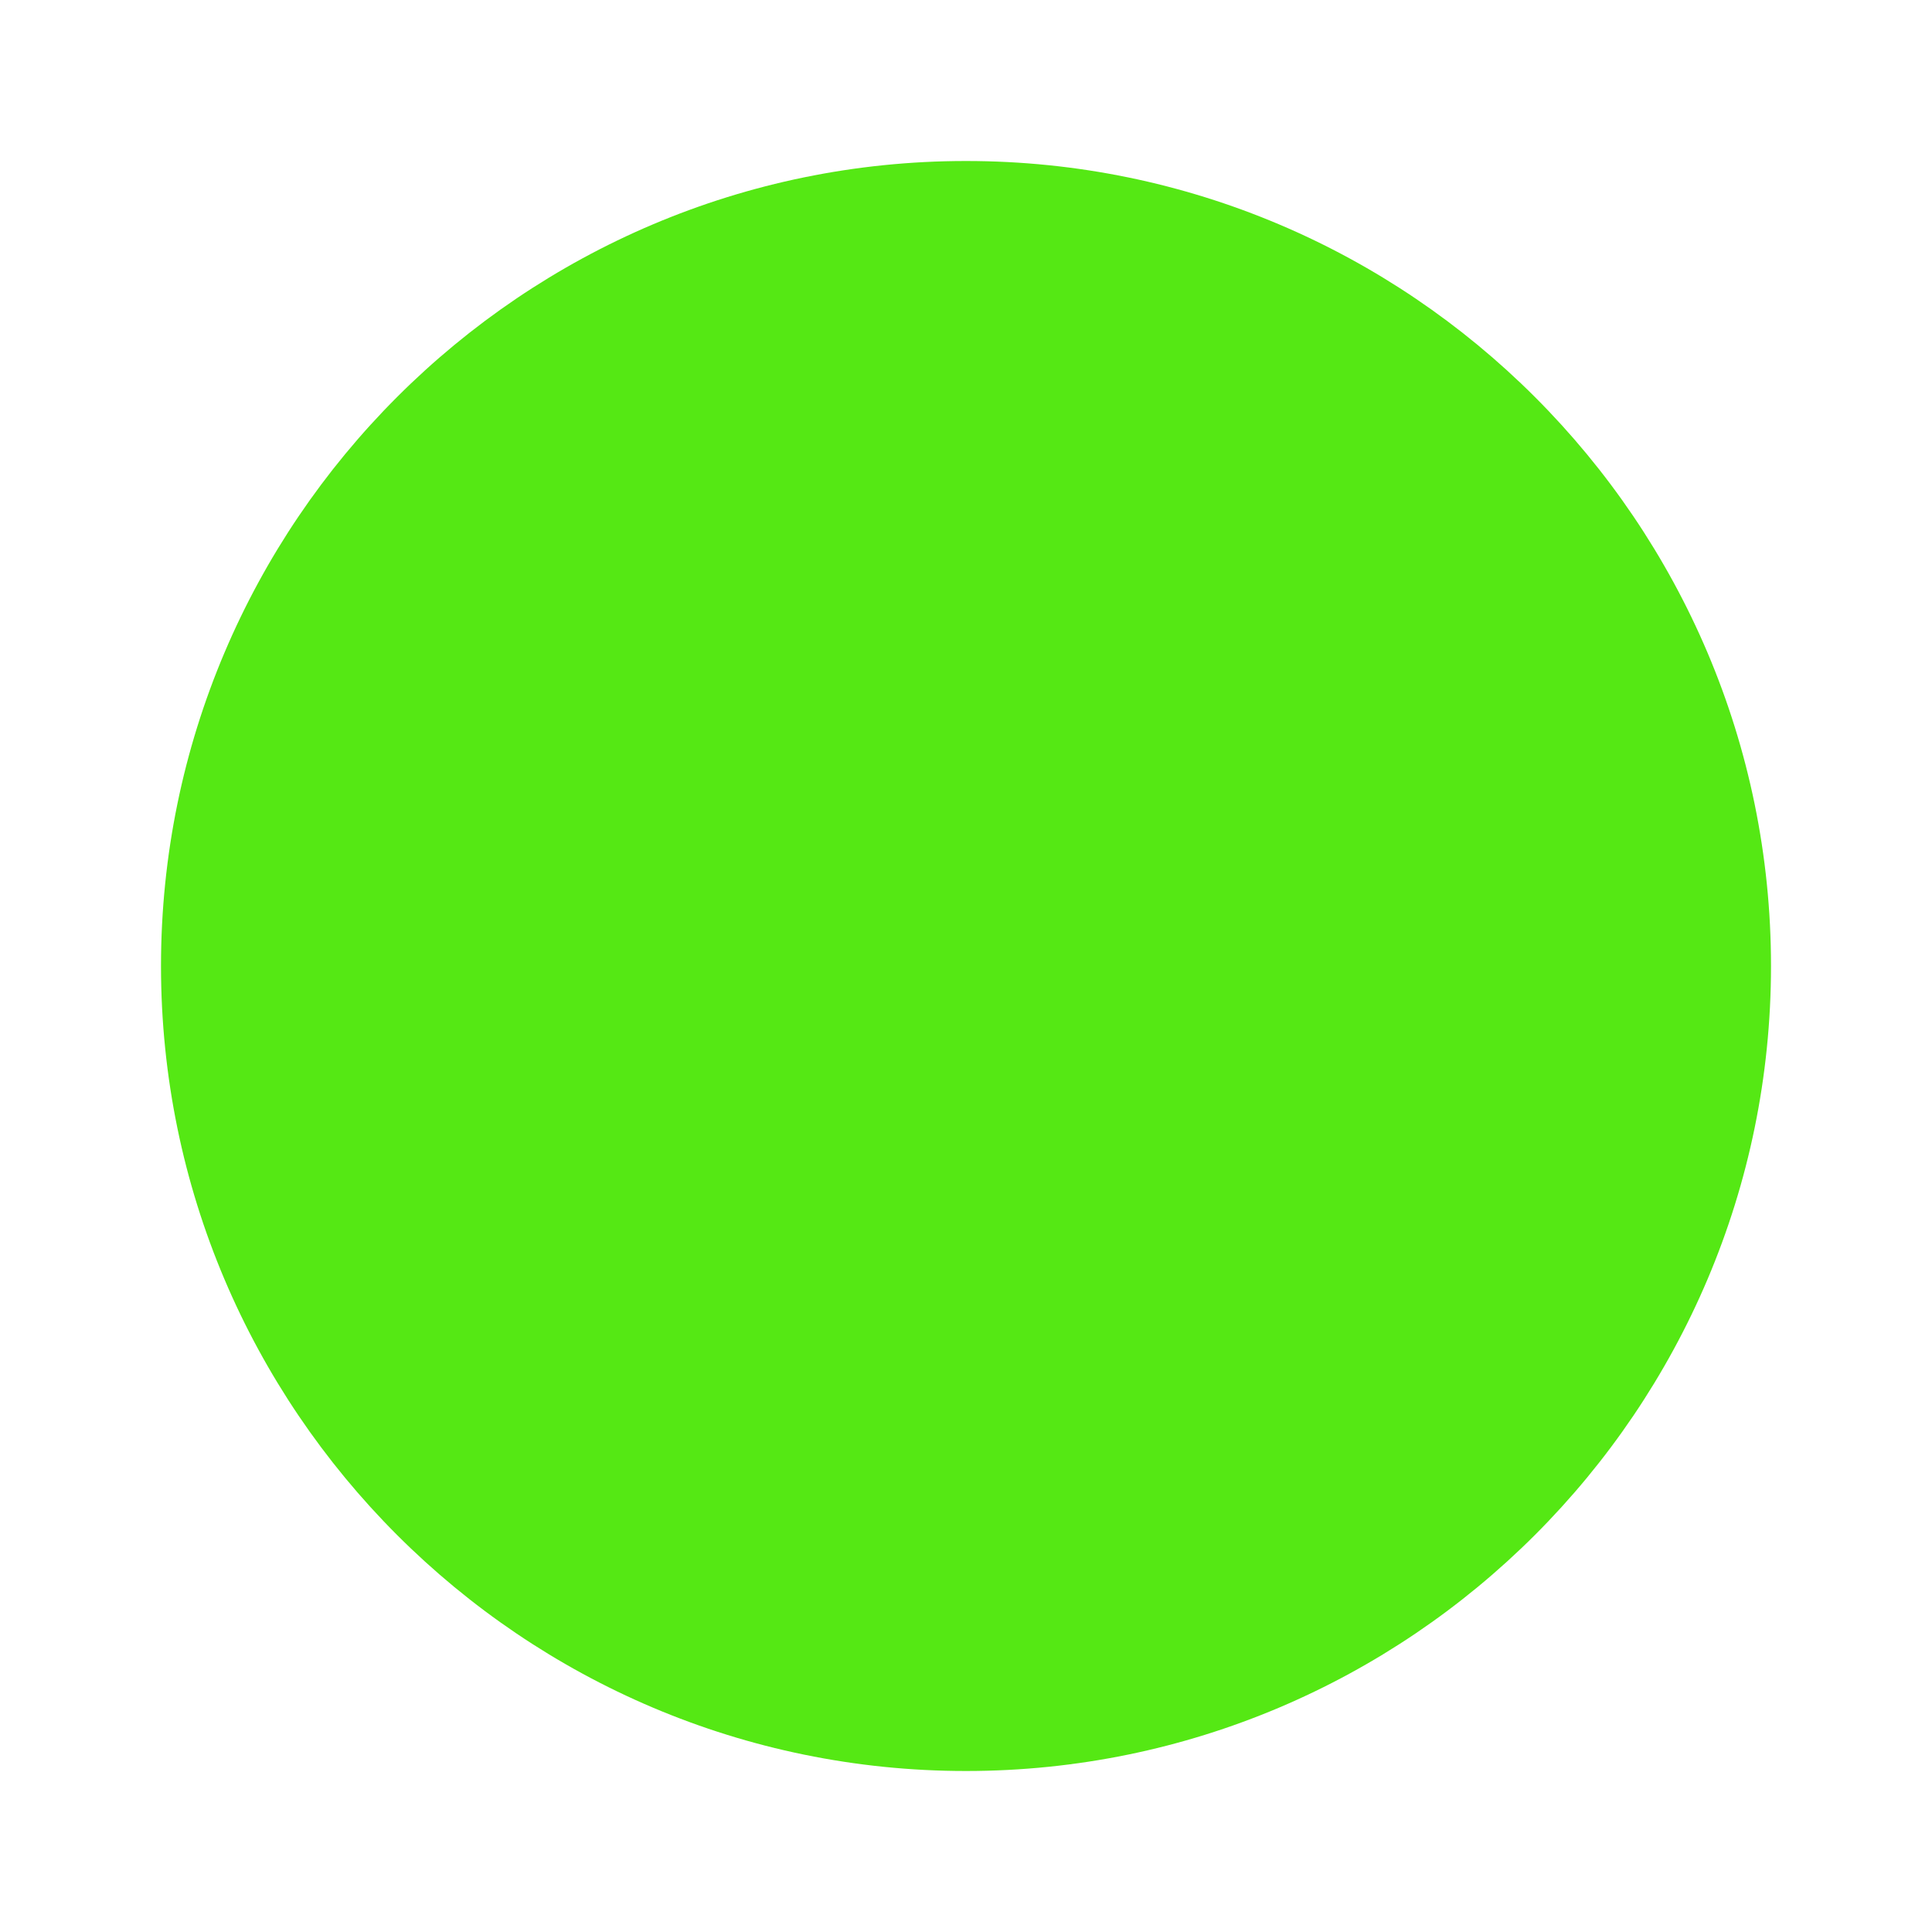
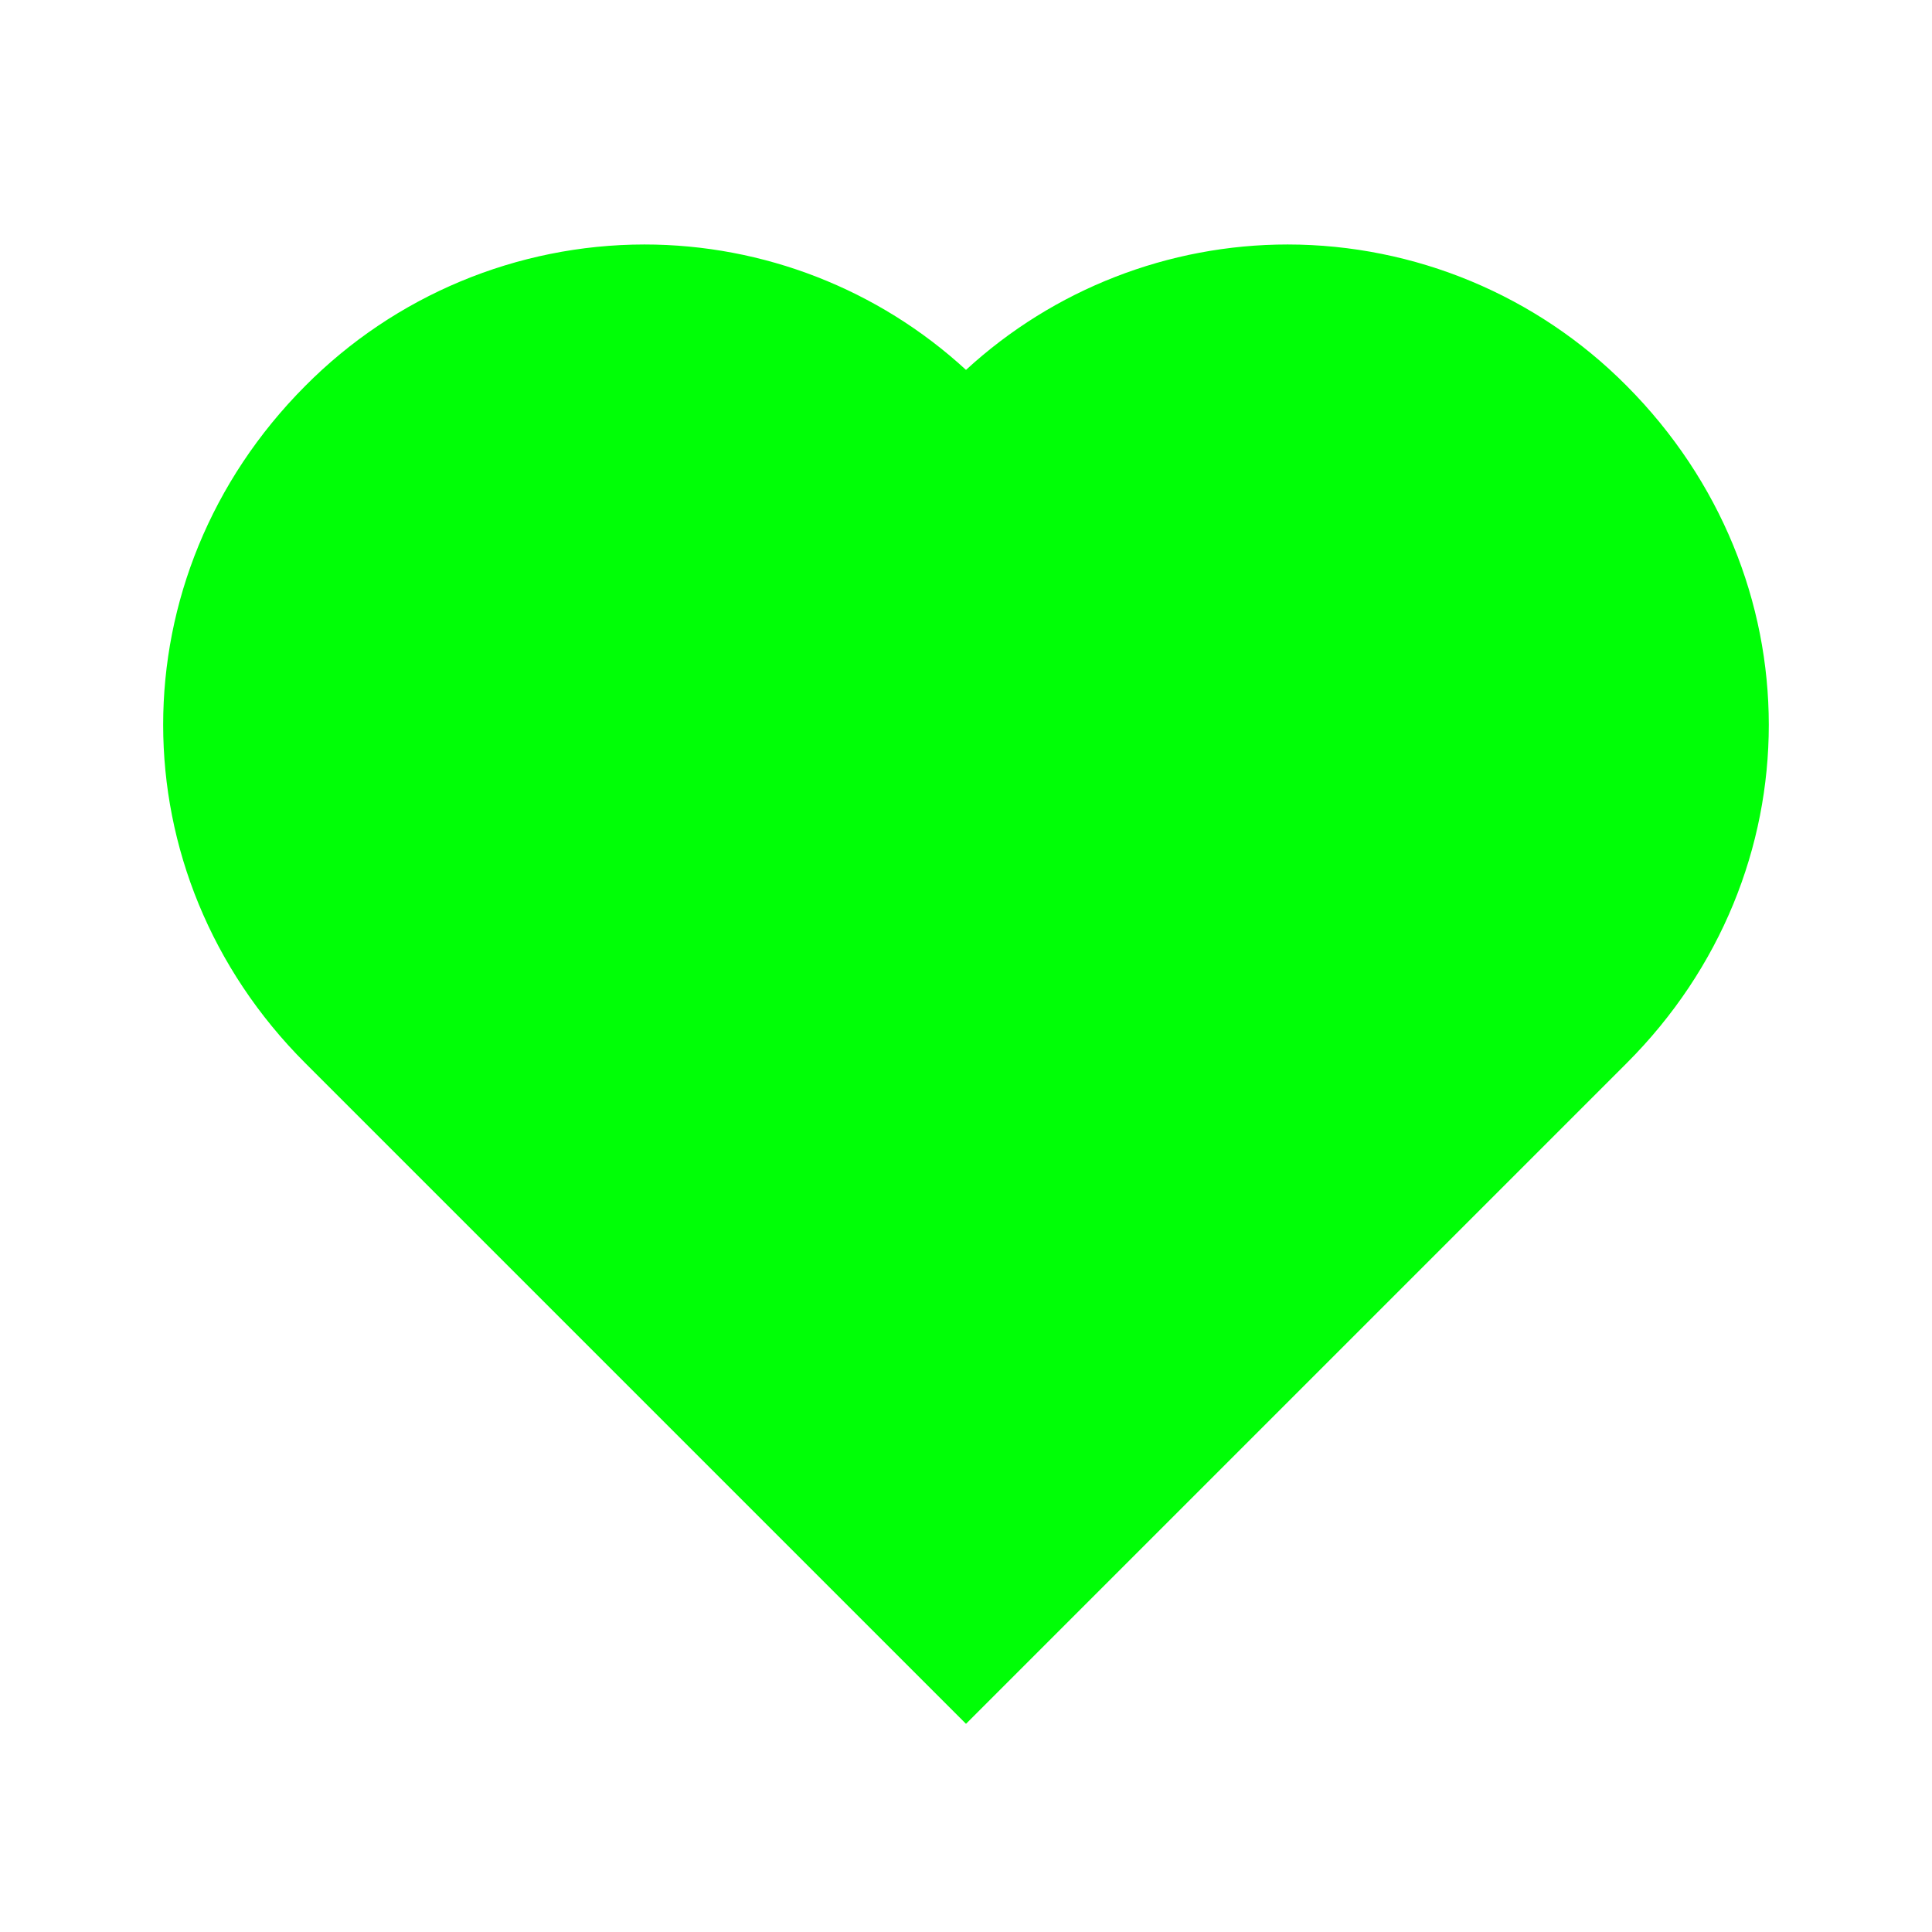
- <svg xmlns="http://www.w3.org/2000/svg" width="15" height="15" viewBox="0 0 24 24" style="fill: rgba(85, 232, 20, 1);transform: ;msFilter:;">
-   <path d="M12 2C6.486 2 2 6.486 2 12s4.486 10 10 10 10-4.486 10-10S17.514 2 12 2z" />
+ <svg xmlns="http://www.w3.org/2000/svg" width="19" height="19" viewBox="0 0 24 24" style="fill: rgba(0, 255, 6, 1);transform: ;msFilter:;">
+   <path d="M20.205 4.791a5.938 5.938 0 0 0-4.209-1.754A5.906 5.906 0 0 0 12 4.595a5.904 5.904 0 0 0-3.996-1.558 5.942 5.942 0 0 0-4.213 1.758c-2.353 2.363-2.352 6.059.002 8.412L12 21.414l8.207-8.207c2.354-2.353 2.355-6.049-.002-8.416z" />
</svg>
